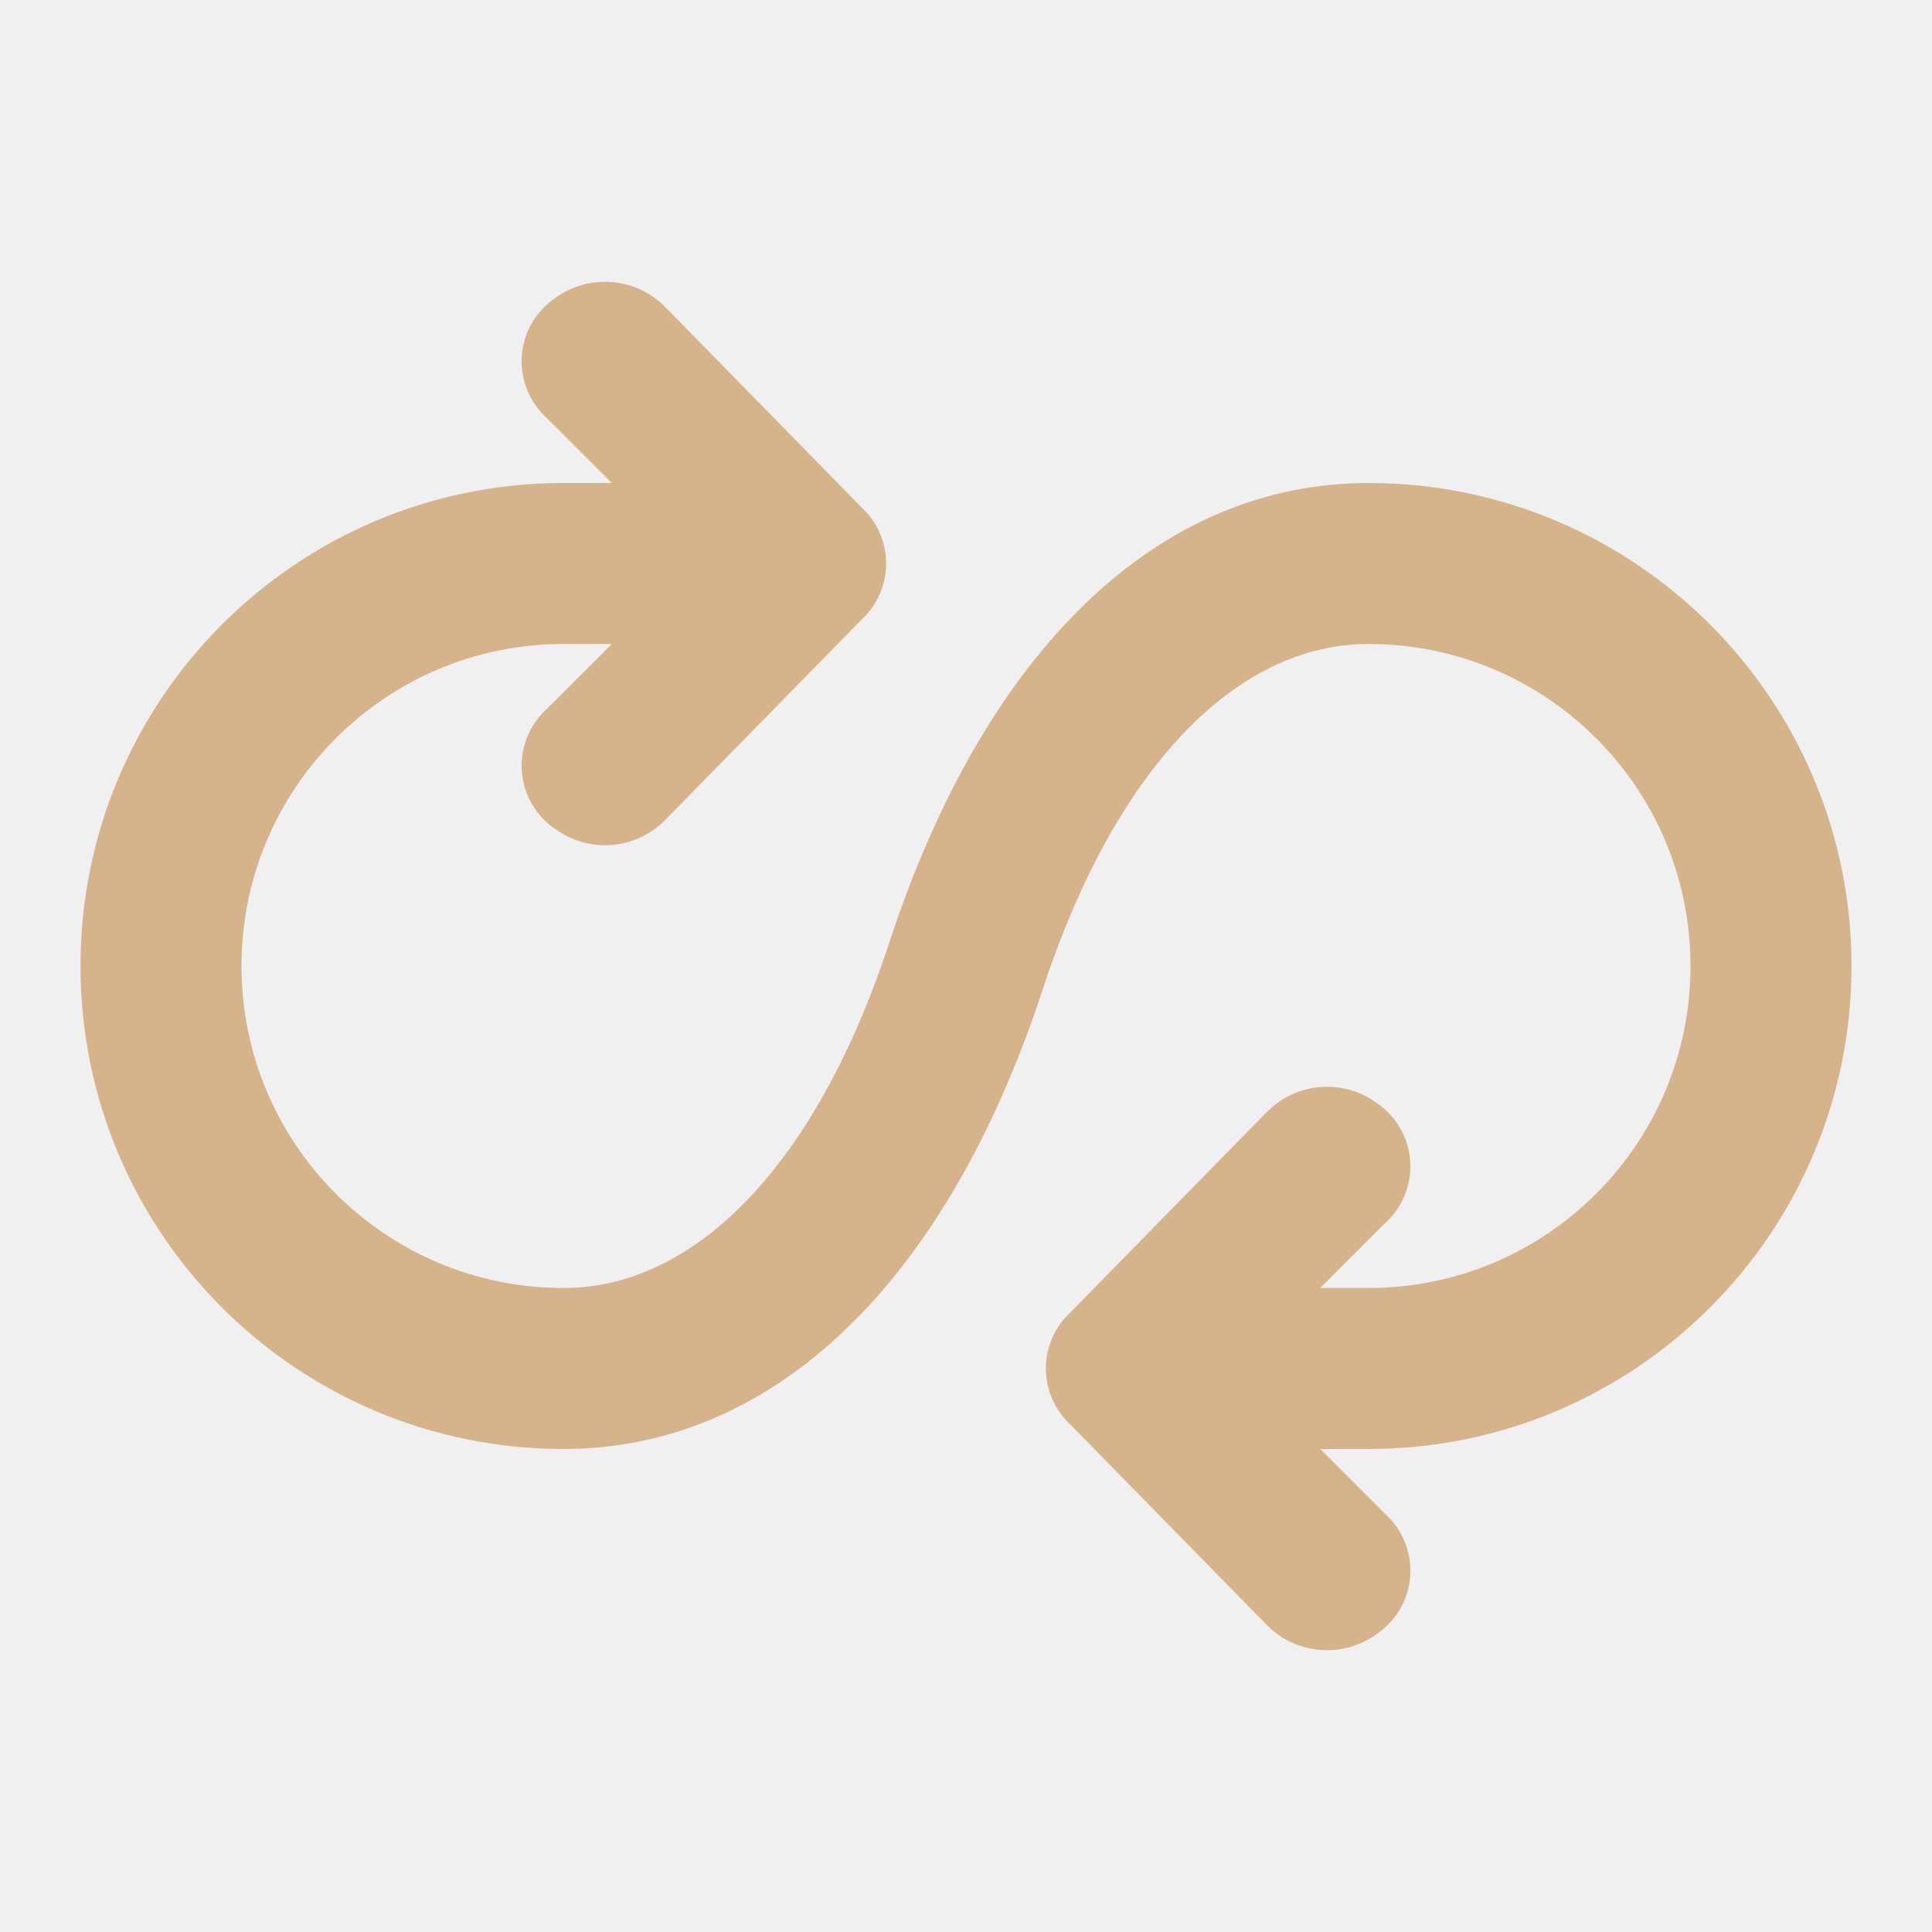
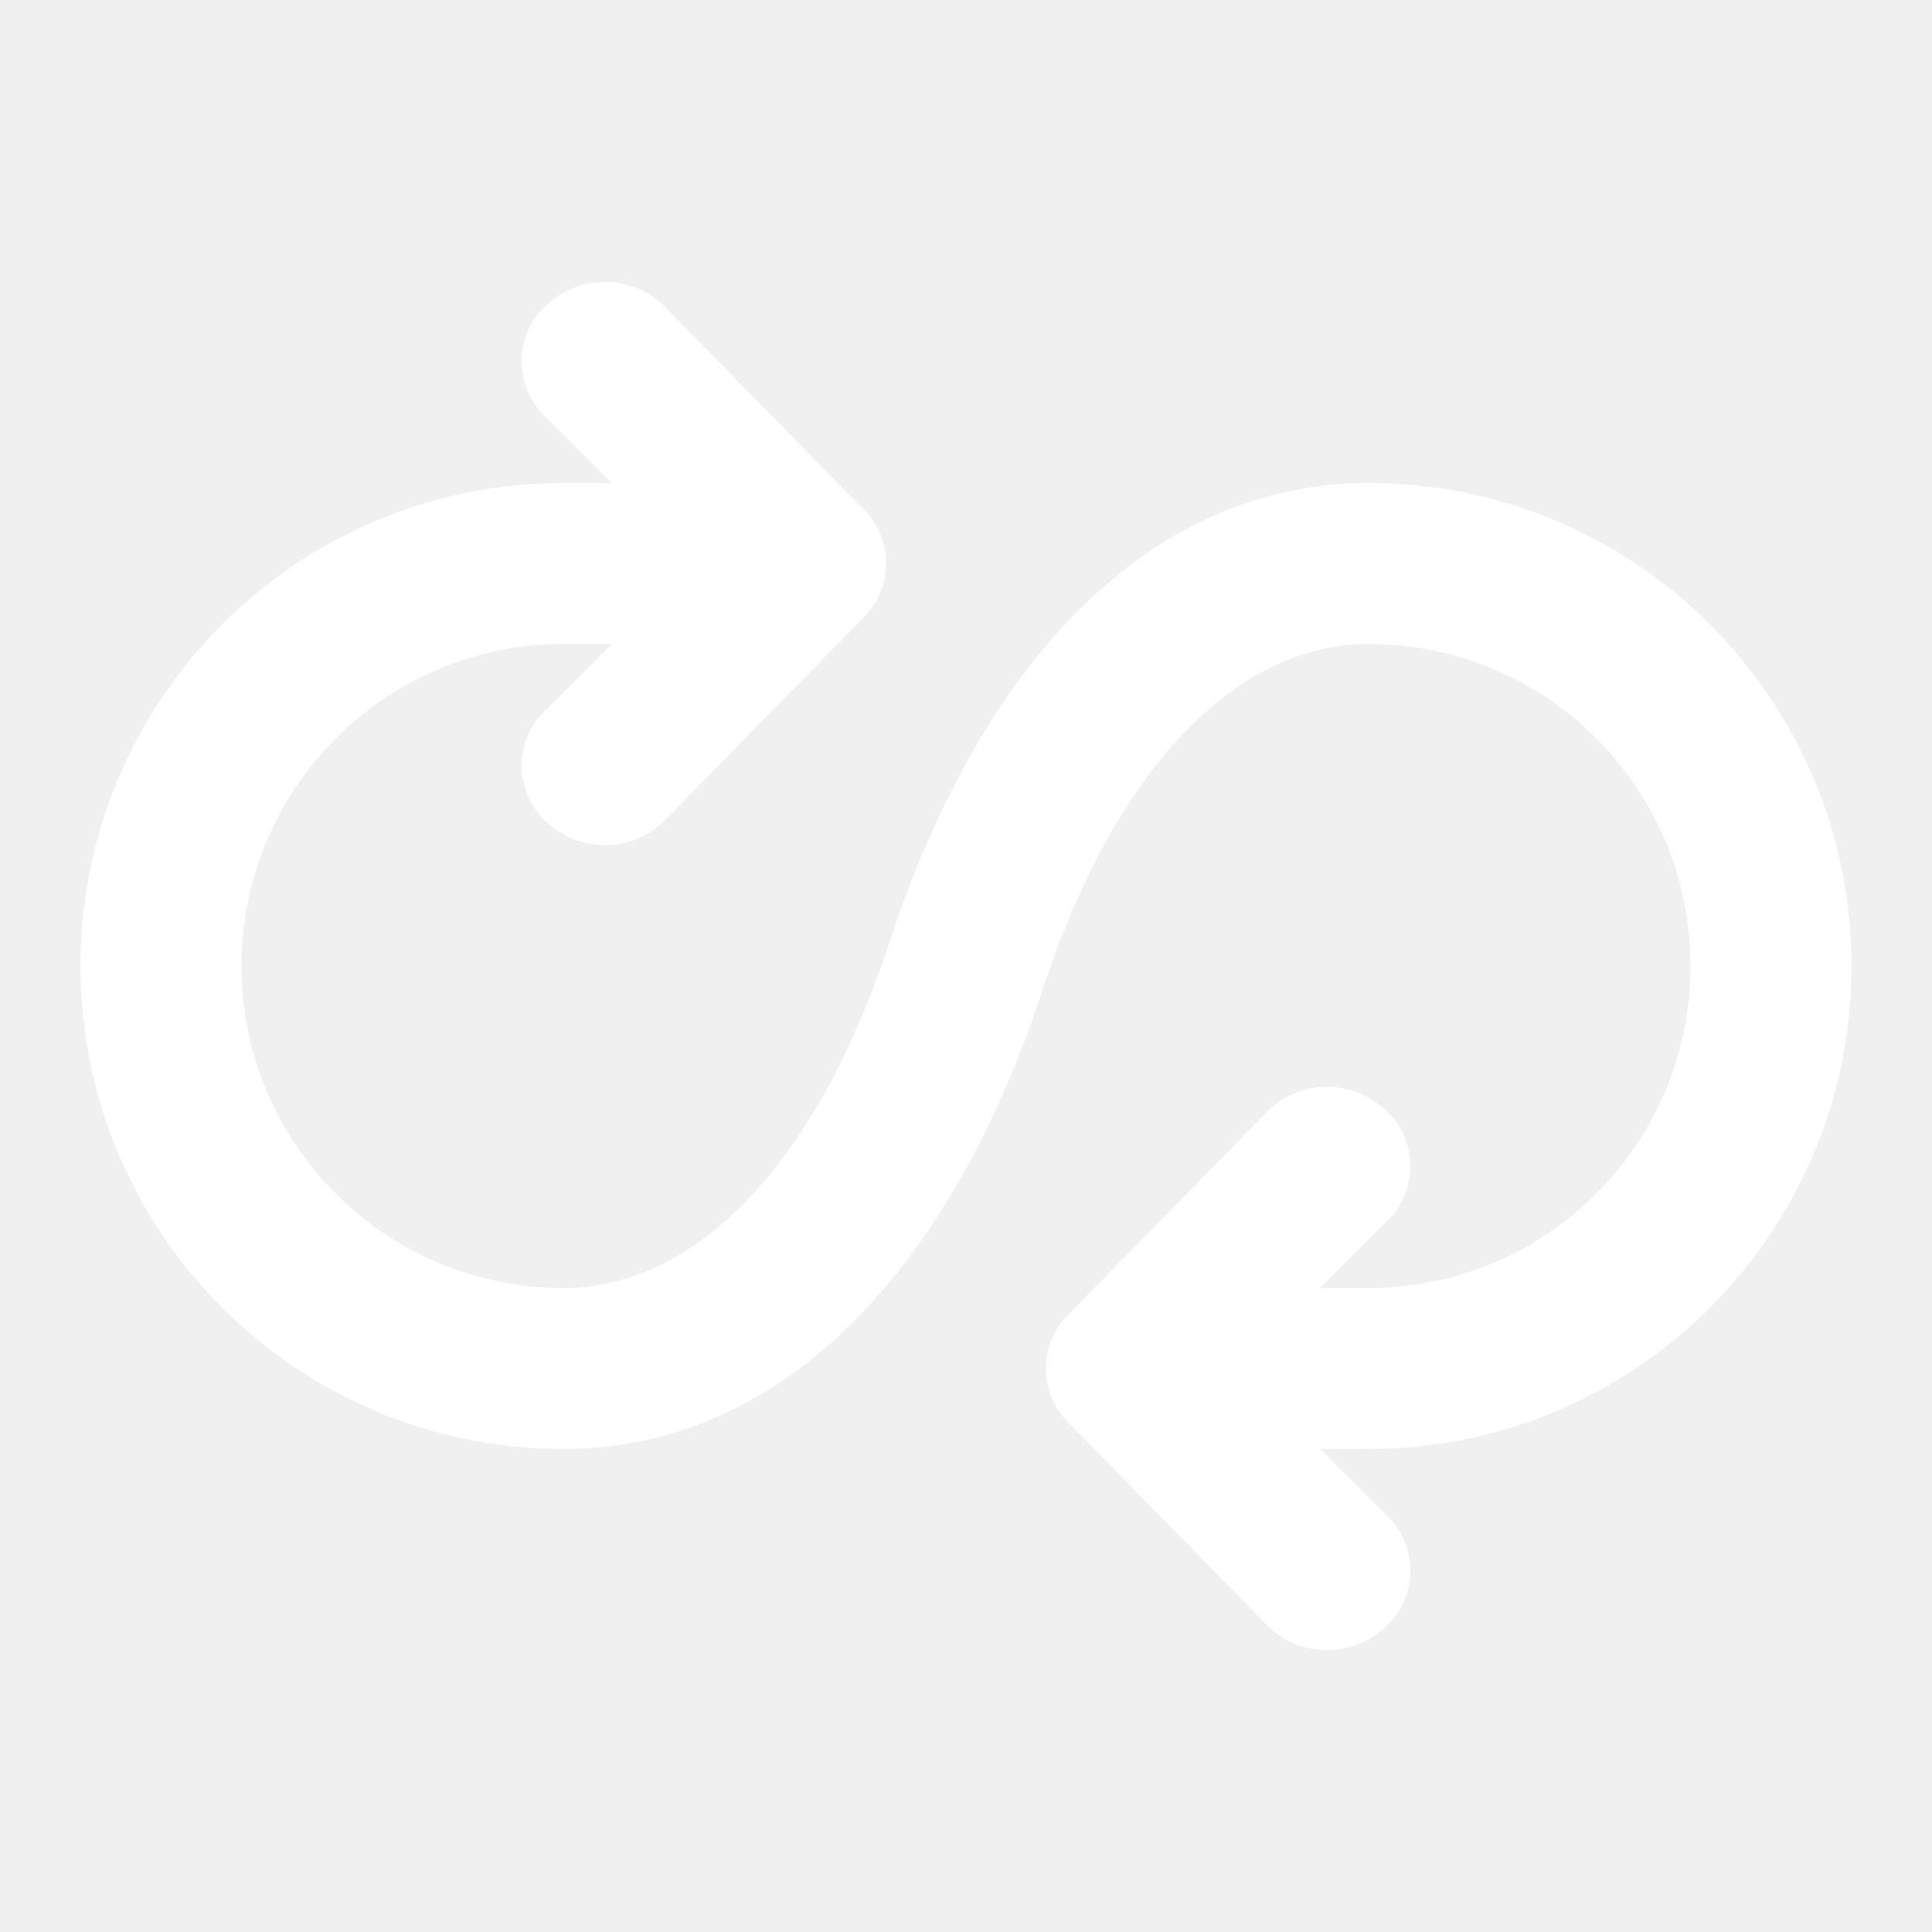
- <svg xmlns="http://www.w3.org/2000/svg" width="800px" height="800px" viewBox="0 0 48 48" fill="#d5b48c">
+ <svg xmlns="http://www.w3.org/2000/svg" width="800px" height="800px" viewBox="0 0 48 48" fill="#FFFFFF">
  <g id="Layer_2" data-name="Layer 2">
    <g id="invisible_box" data-name="invisible box">
      <rect width="48" height="48" fill="none" />
    </g>
    <g id="icons_Q2" data-name="icons Q2">
      <path d="M46,24A12,12,0,0,0,34,12c-5.2,0-9.5,4.1-11.9,11.4C20.3,28.9,17.3,32,14,32a8,8,0,0,1,0-16h1.2l-1.6,1.6a1.9,1.9,0,0,0,.2,3,2.1,2.1,0,0,0,2.7-.2l4.9-5a1.9,1.9,0,0,0,0-2.8l-4.9-5a2.1,2.1,0,0,0-2.7-.2,1.9,1.9,0,0,0-.2,3L15.2,12H14a12,12,0,0,0,0,24c5.2,0,9.5-4.1,11.9-11.4C27.7,19.1,30.7,16,34,16a8,8,0,0,1,0,16H32.8l1.6-1.6a1.9,1.9,0,0,0-.2-3,2.1,2.1,0,0,0-2.7.2l-4.9,5a1.9,1.9,0,0,0,0,2.8l4.9,5a2.1,2.1,0,0,0,2.7.2,1.9,1.9,0,0,0,.2-3L32.8,36H34A12,12,0,0,0,46,24Z" />
    </g>
  </g>
</svg>
